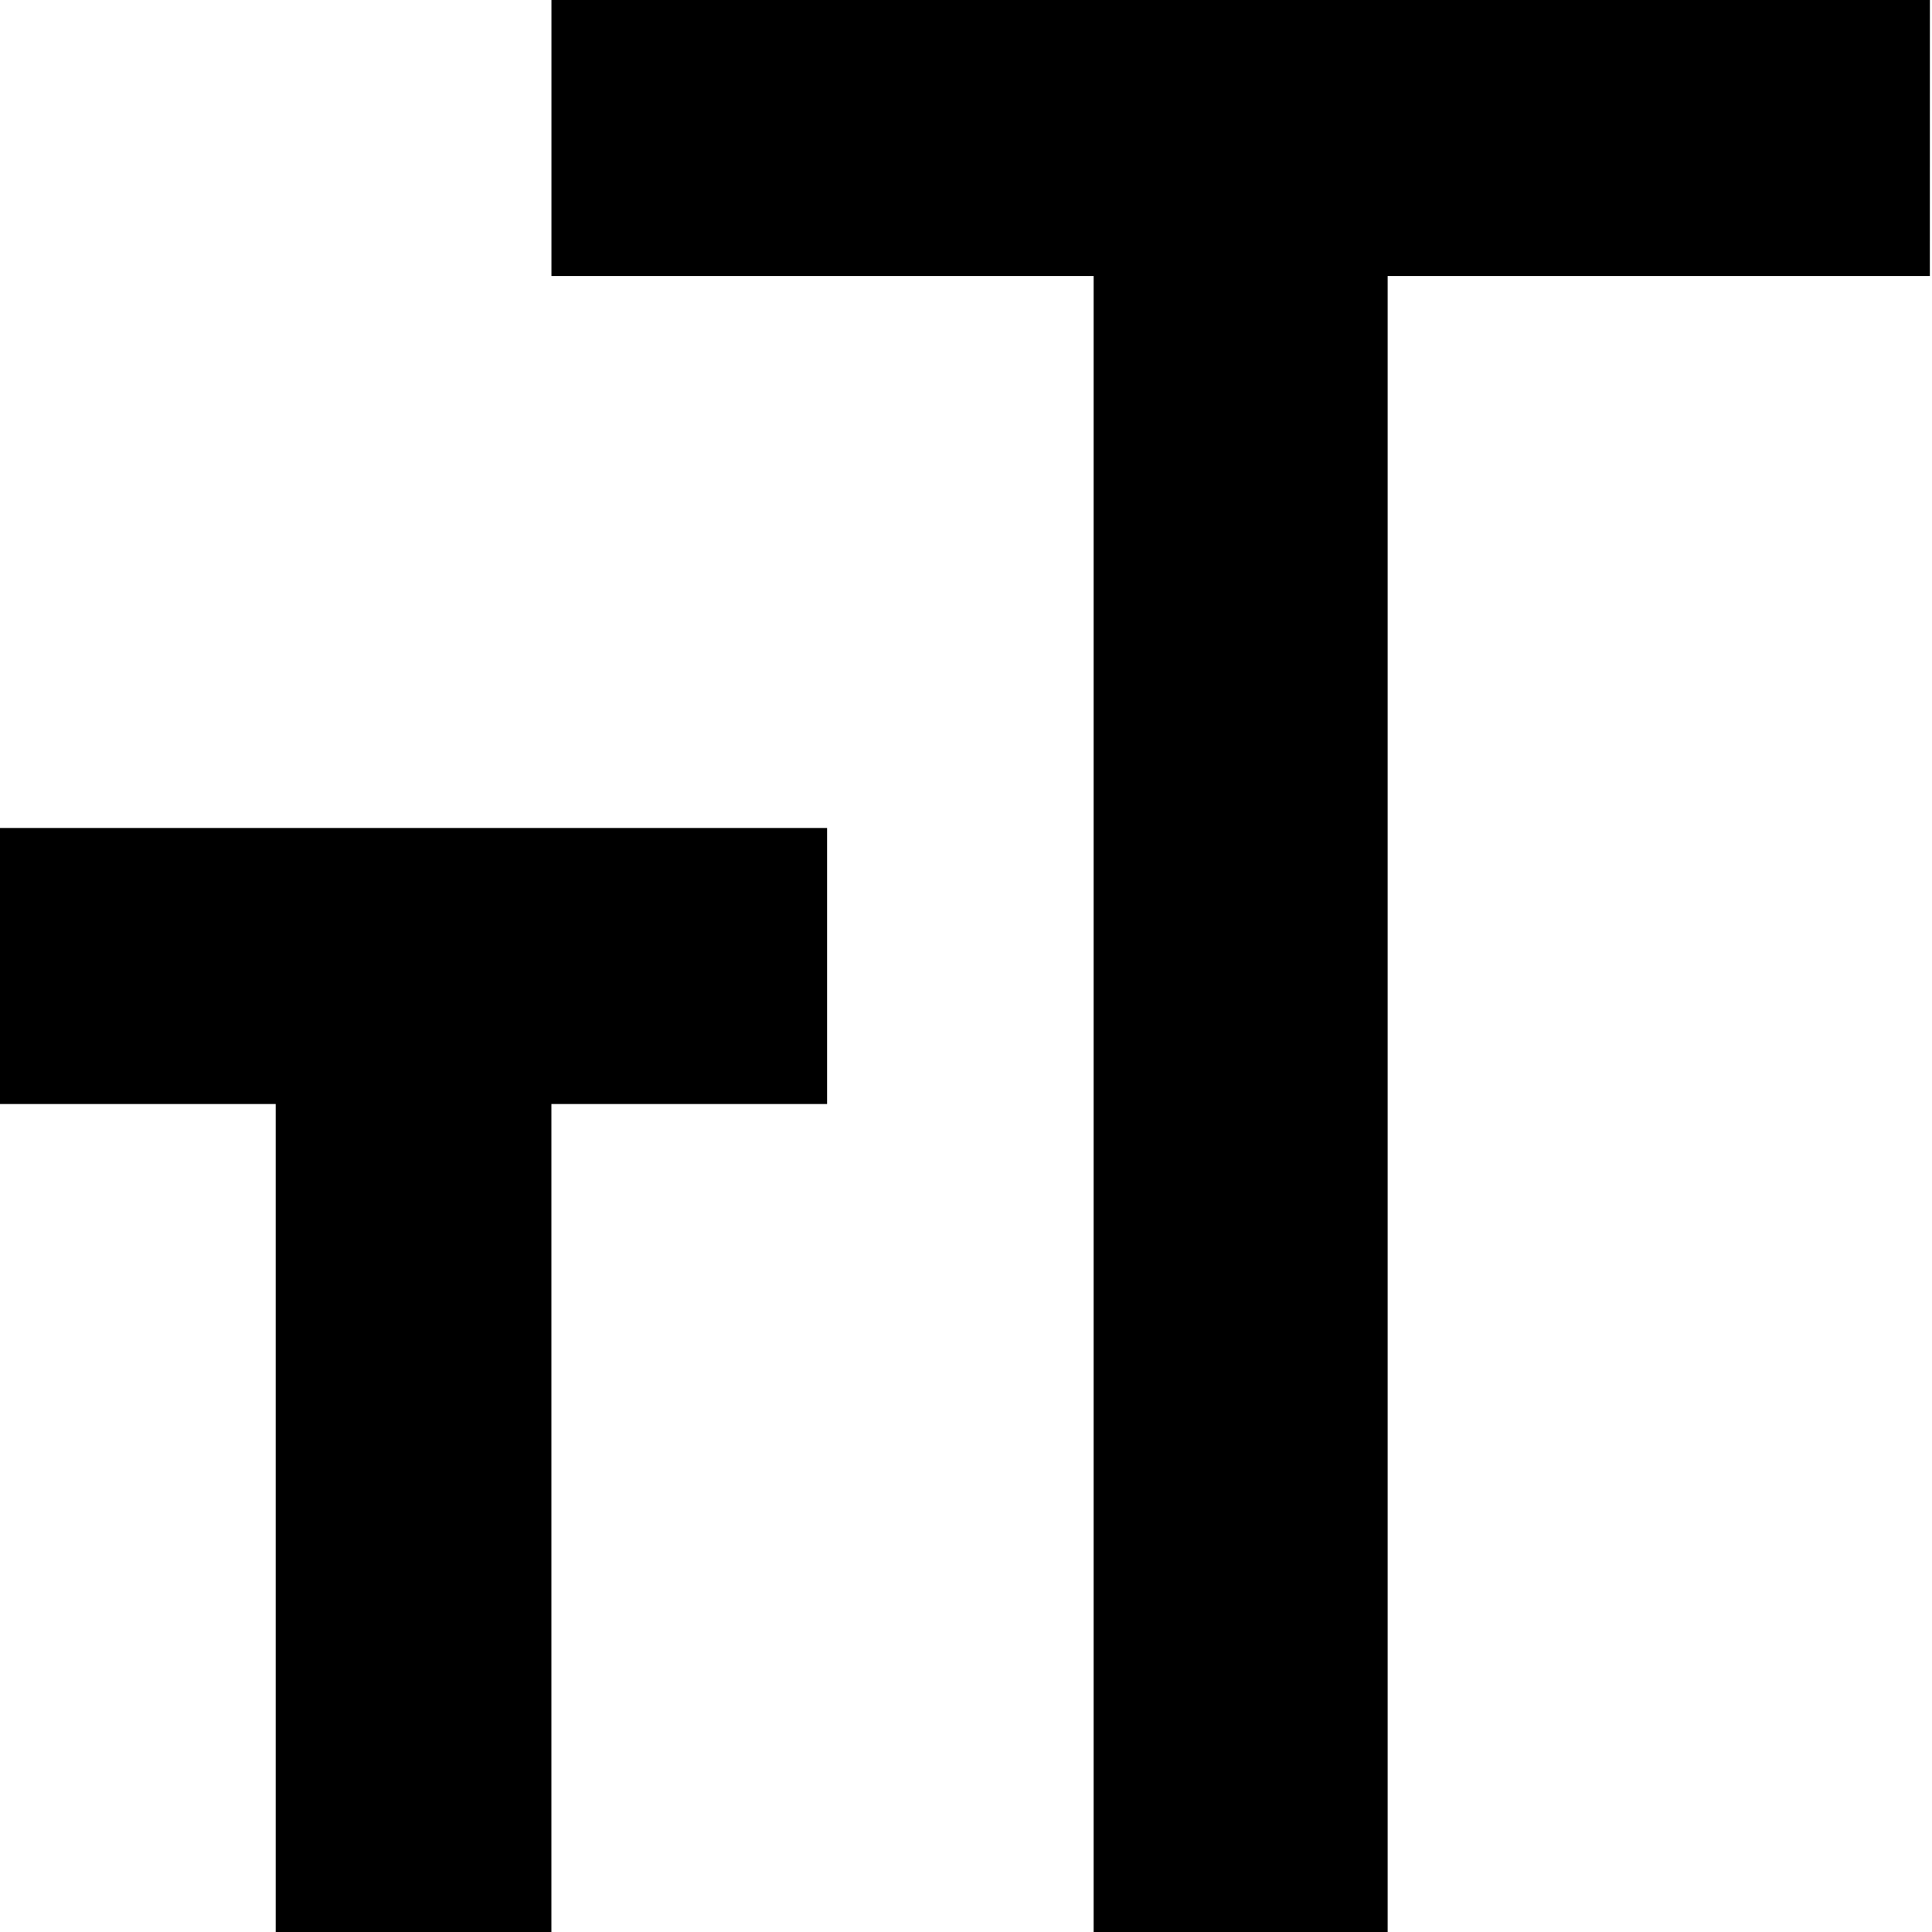
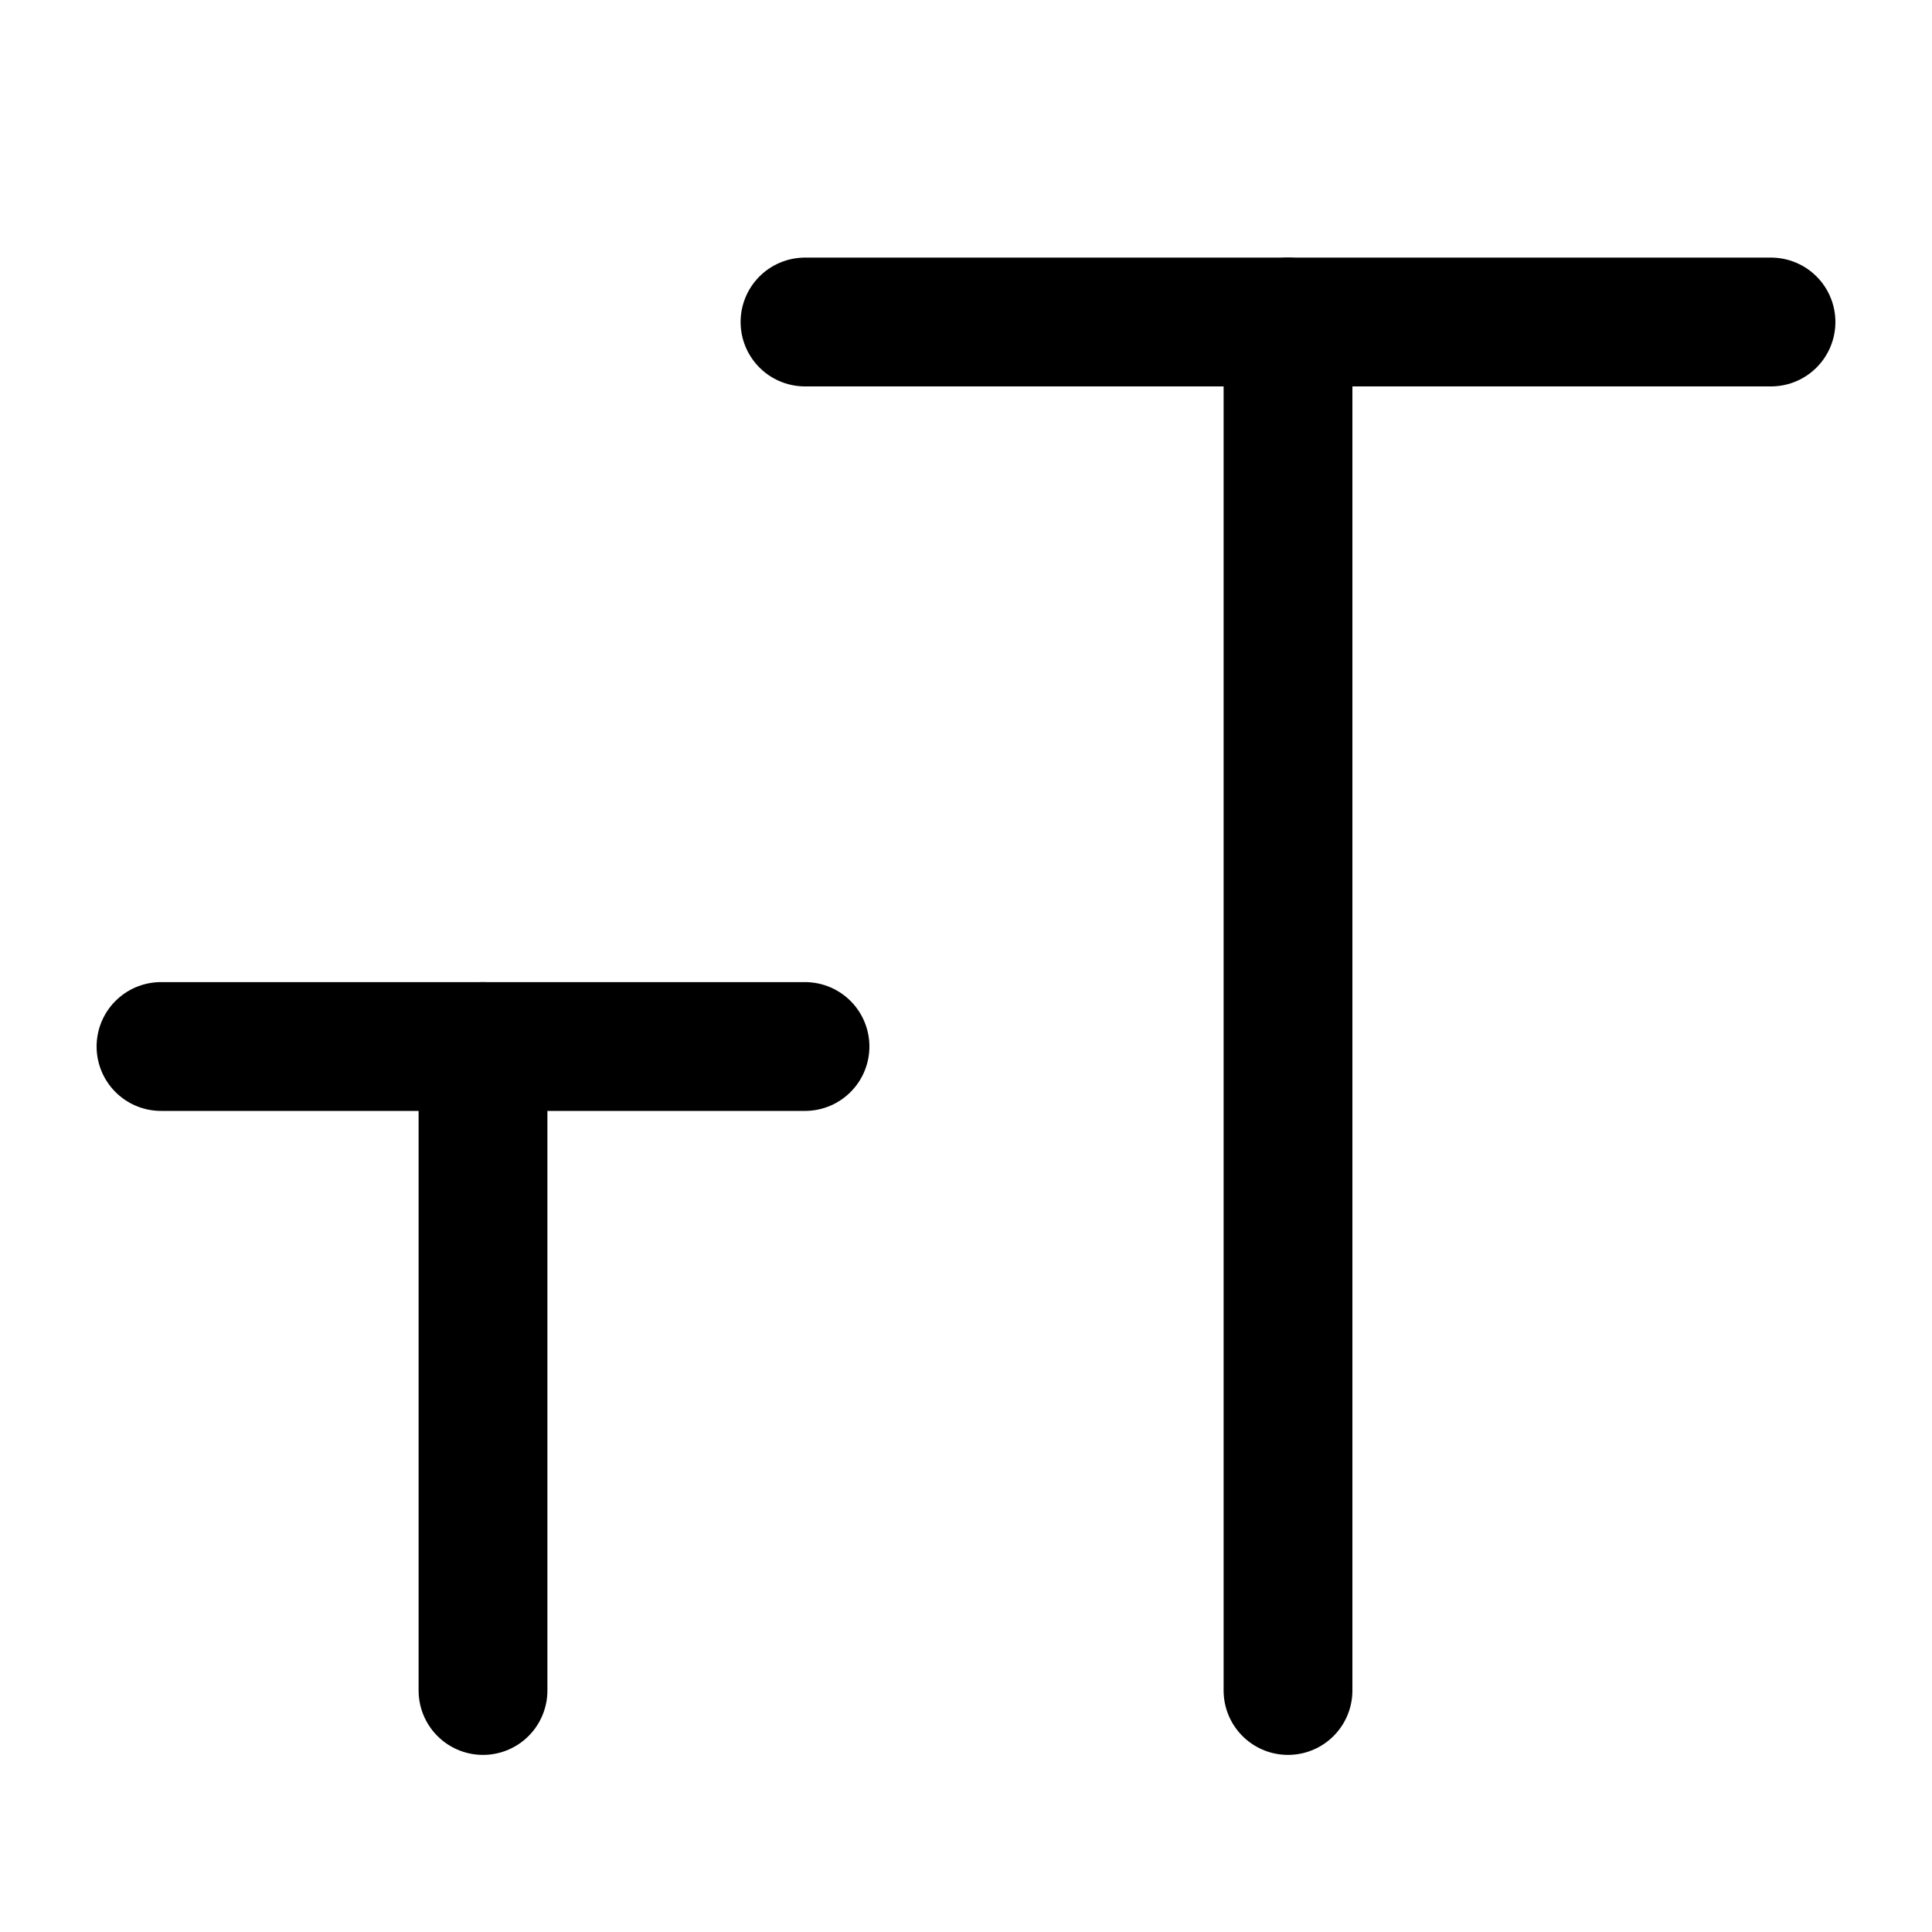
- <svg xmlns="http://www.w3.org/2000/svg" width="128" height="128">
-   <path d="M0 54.857h54.796v18.286H36.531V128H18.265V73.143H0V54.857zm127.857-36.571H91.935V128H72.456V18.286H36.534V0h91.326l-.003 18.286z" />
+ <svg xmlns="http://www.w3.org/2000/svg" width="24" height="24" viewBox="0 0 24 24">
+   <path d="M2 13h8" fill="none" stroke="currentColor" stroke-width="1.6" stroke-linecap="round" stroke-linejoin="round" />
+   <path d="M6 13v8" fill="none" stroke="currentColor" stroke-width="1.6" stroke-linecap="round" stroke-linejoin="round" />
+   <path d="M10 4h12" fill="none" stroke="currentColor" stroke-width="1.6" stroke-linecap="round" stroke-linejoin="round" />
+   <path d="M16 4v17" fill="none" stroke="currentColor" stroke-width="1.6" stroke-linecap="round" stroke-linejoin="round" />
</svg>
